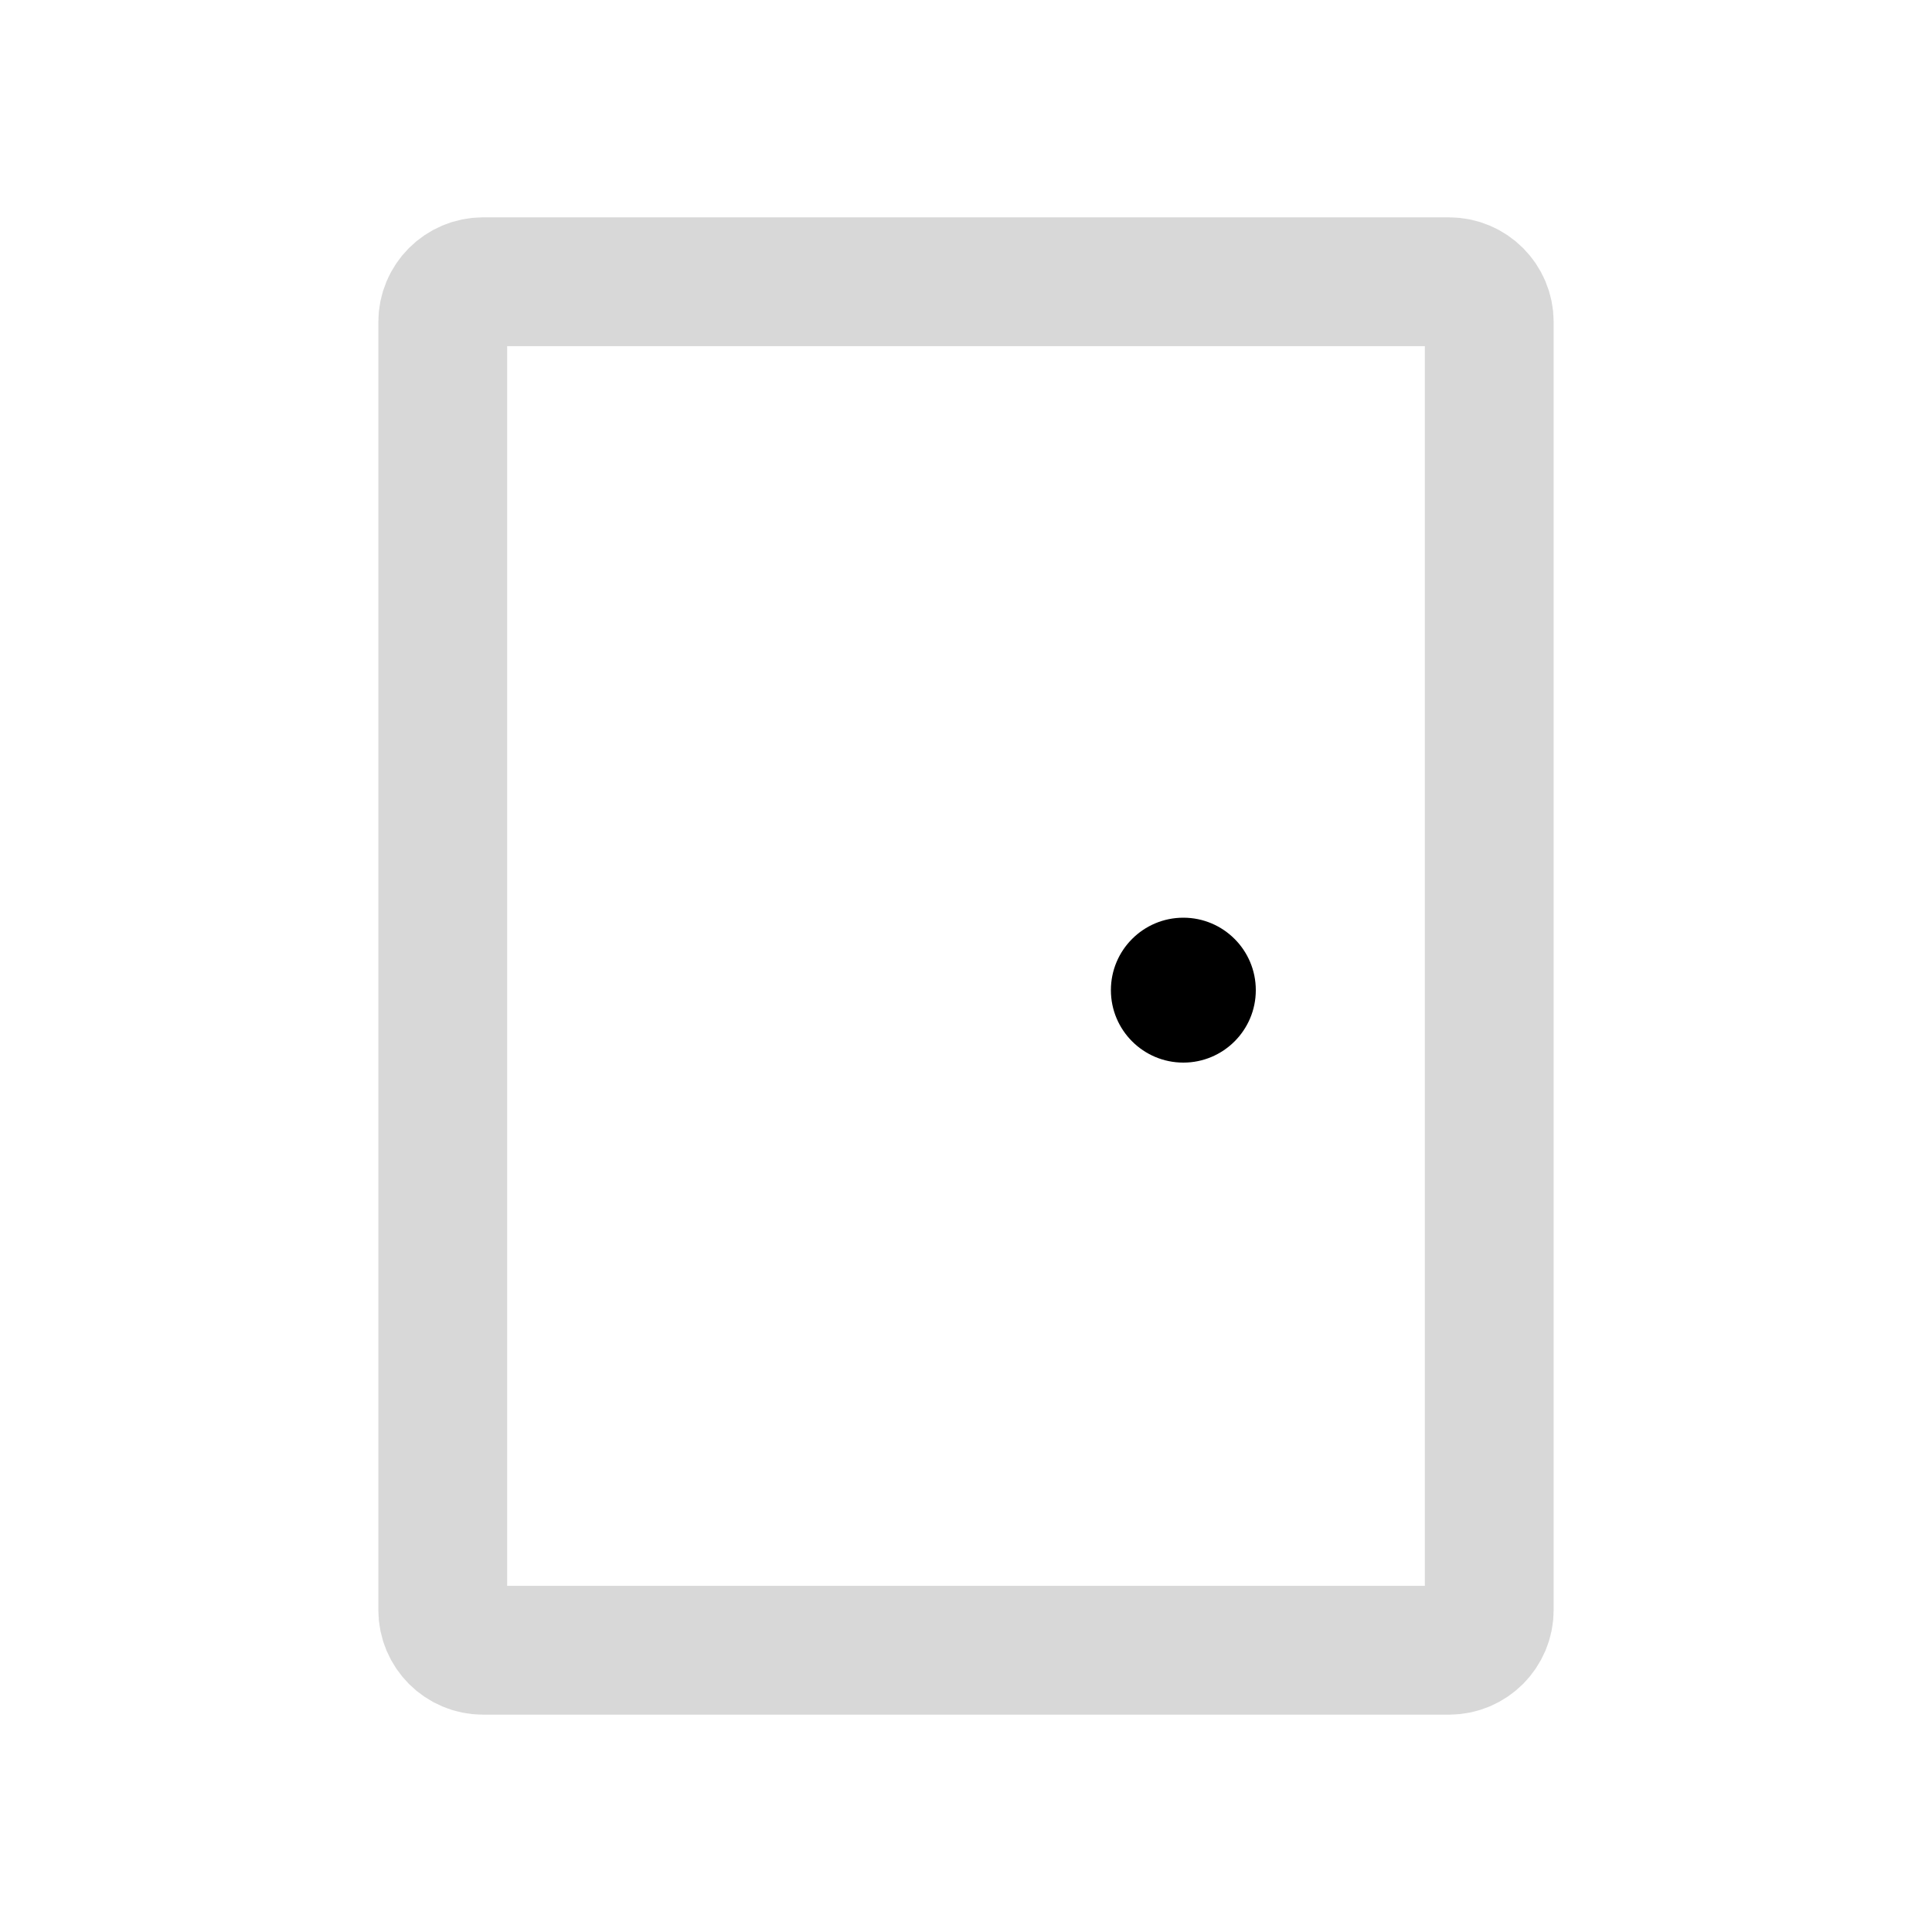
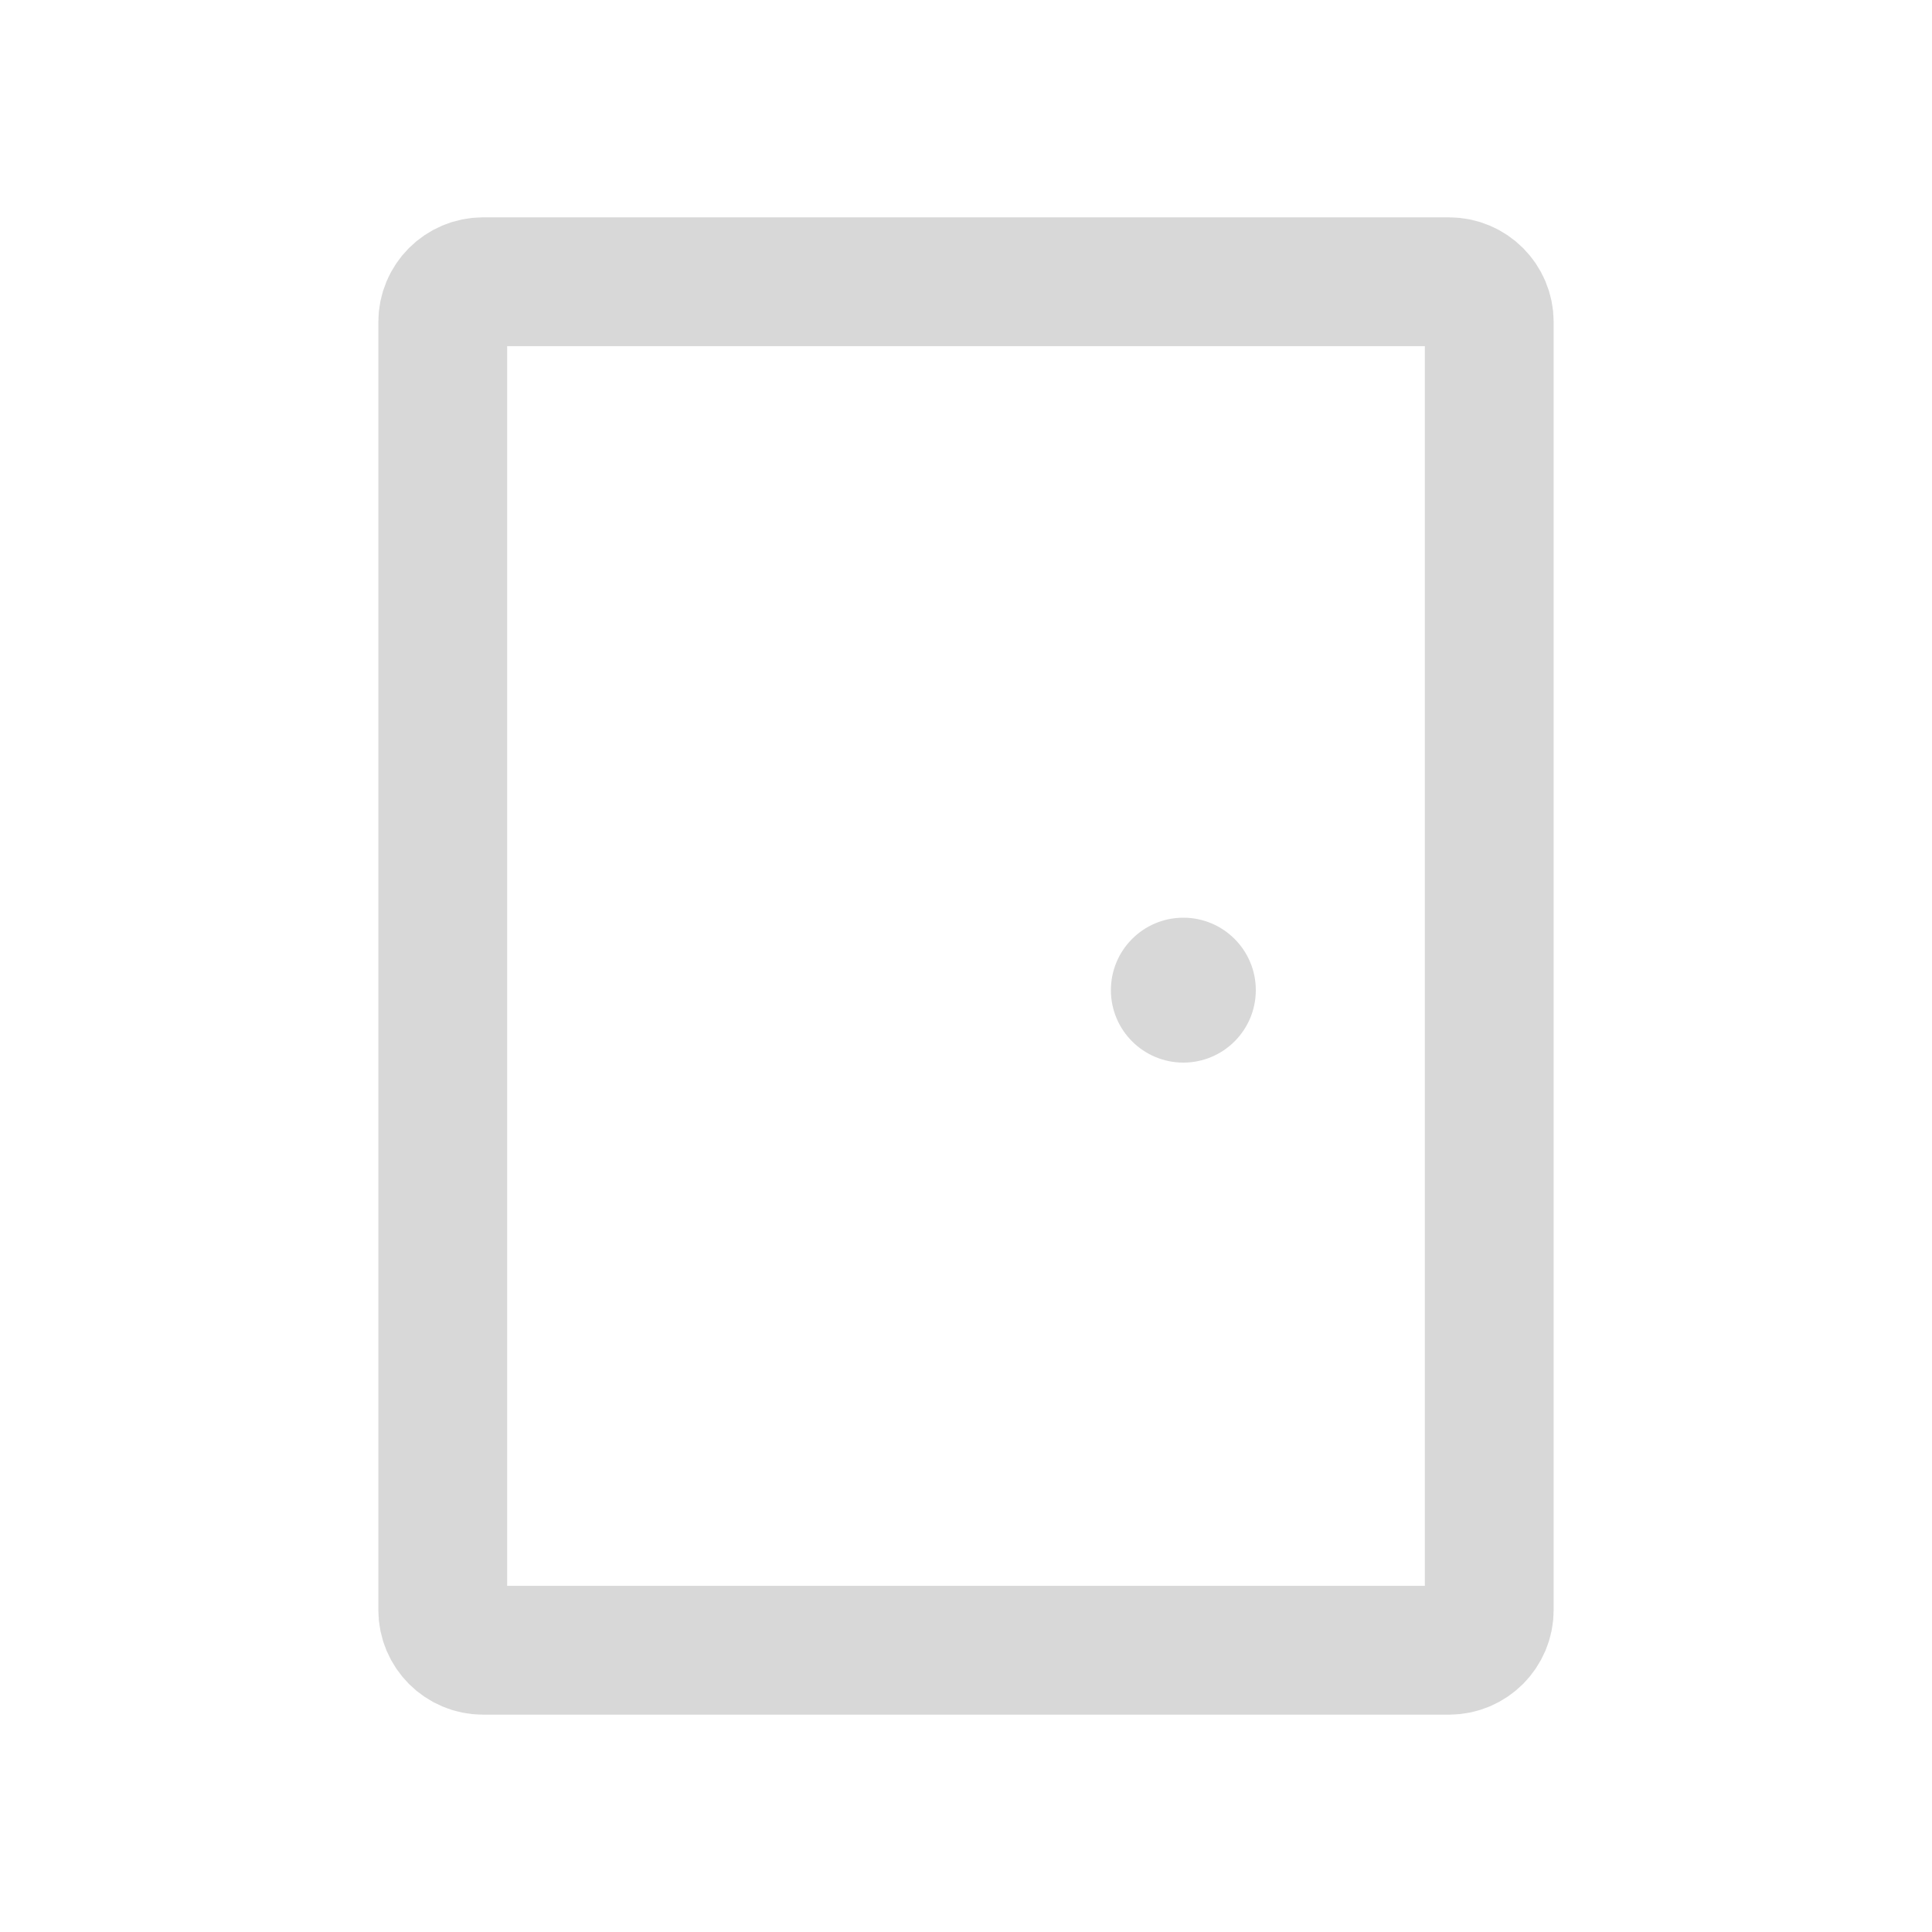
<svg xmlns="http://www.w3.org/2000/svg" width="24" height="24" viewBox="0 0 24 24" fill="none" stroke="#d8d8d8" stroke-width="1.6" stroke-linecap="round" stroke-linejoin="round">
  <rect x="5.5" y="3.5" width="13" height="17" rx="0.5" />
-   <circle cx="14.7" cy="12.3" r="0.9" fill="currentColor" stroke="none" />
+   <circle cx="14.7" cy="12.3" r="0.9" fill="#d8d8d8" stroke="none" />
</svg>
